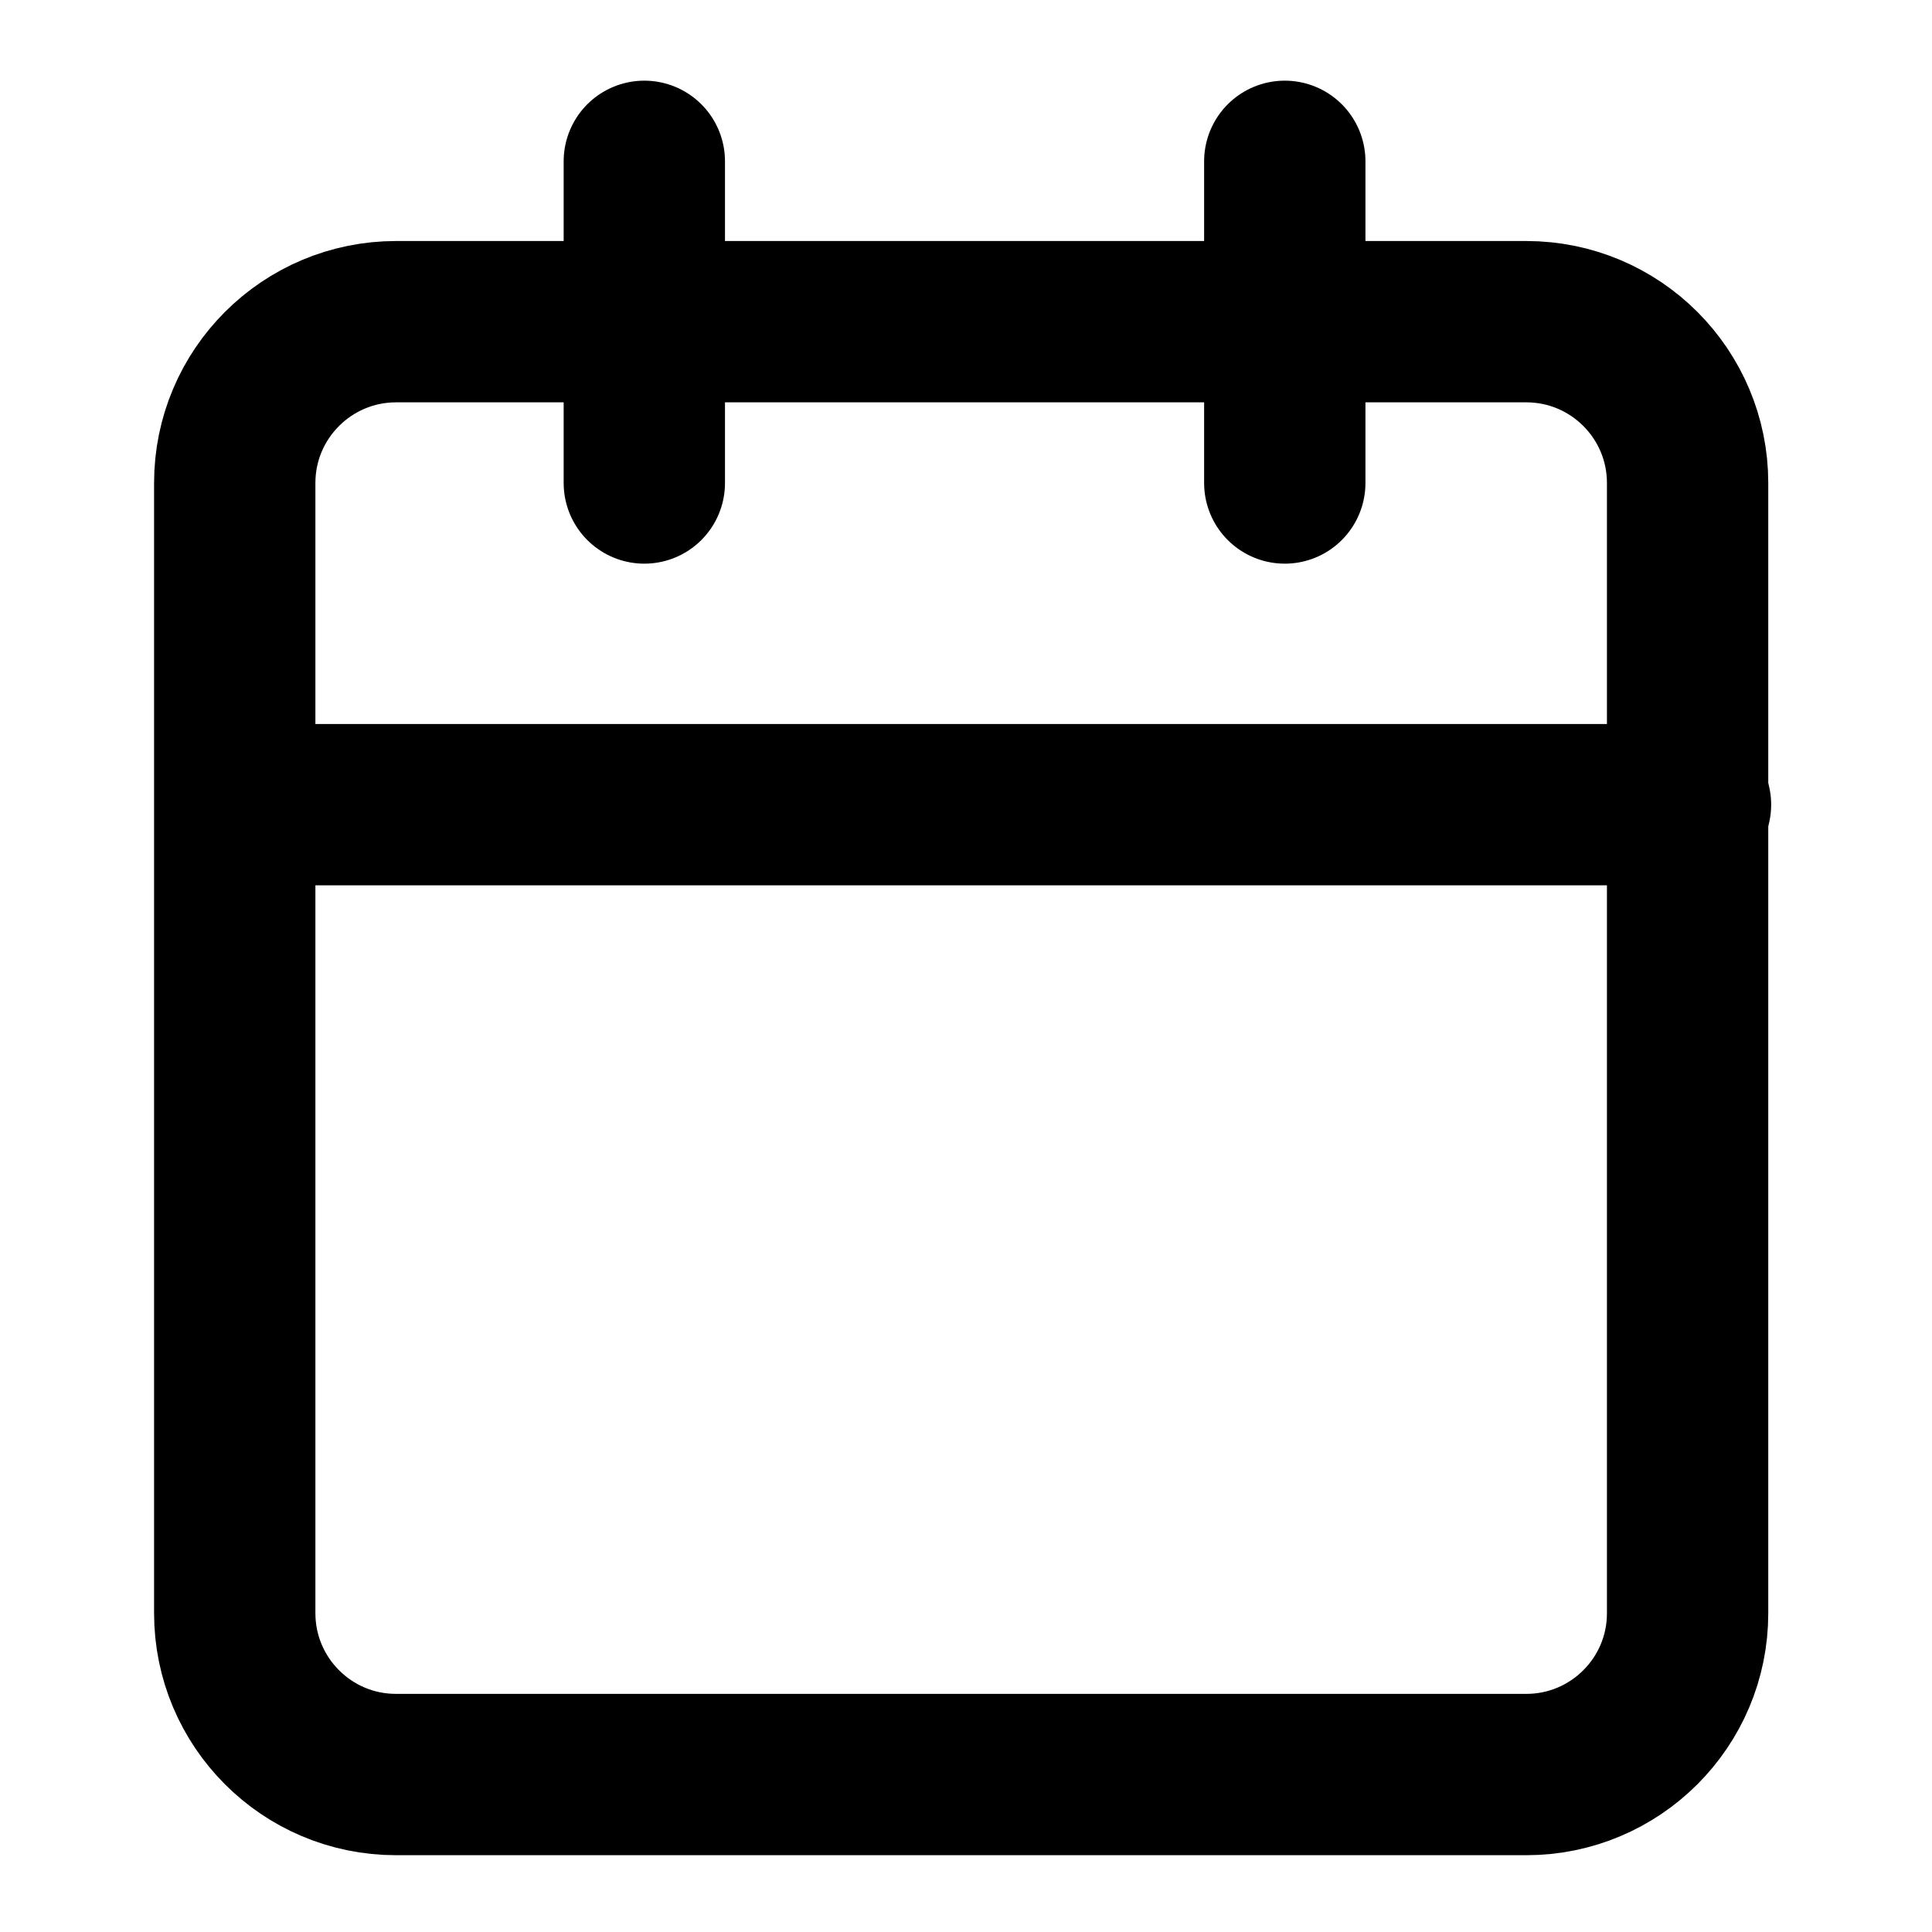
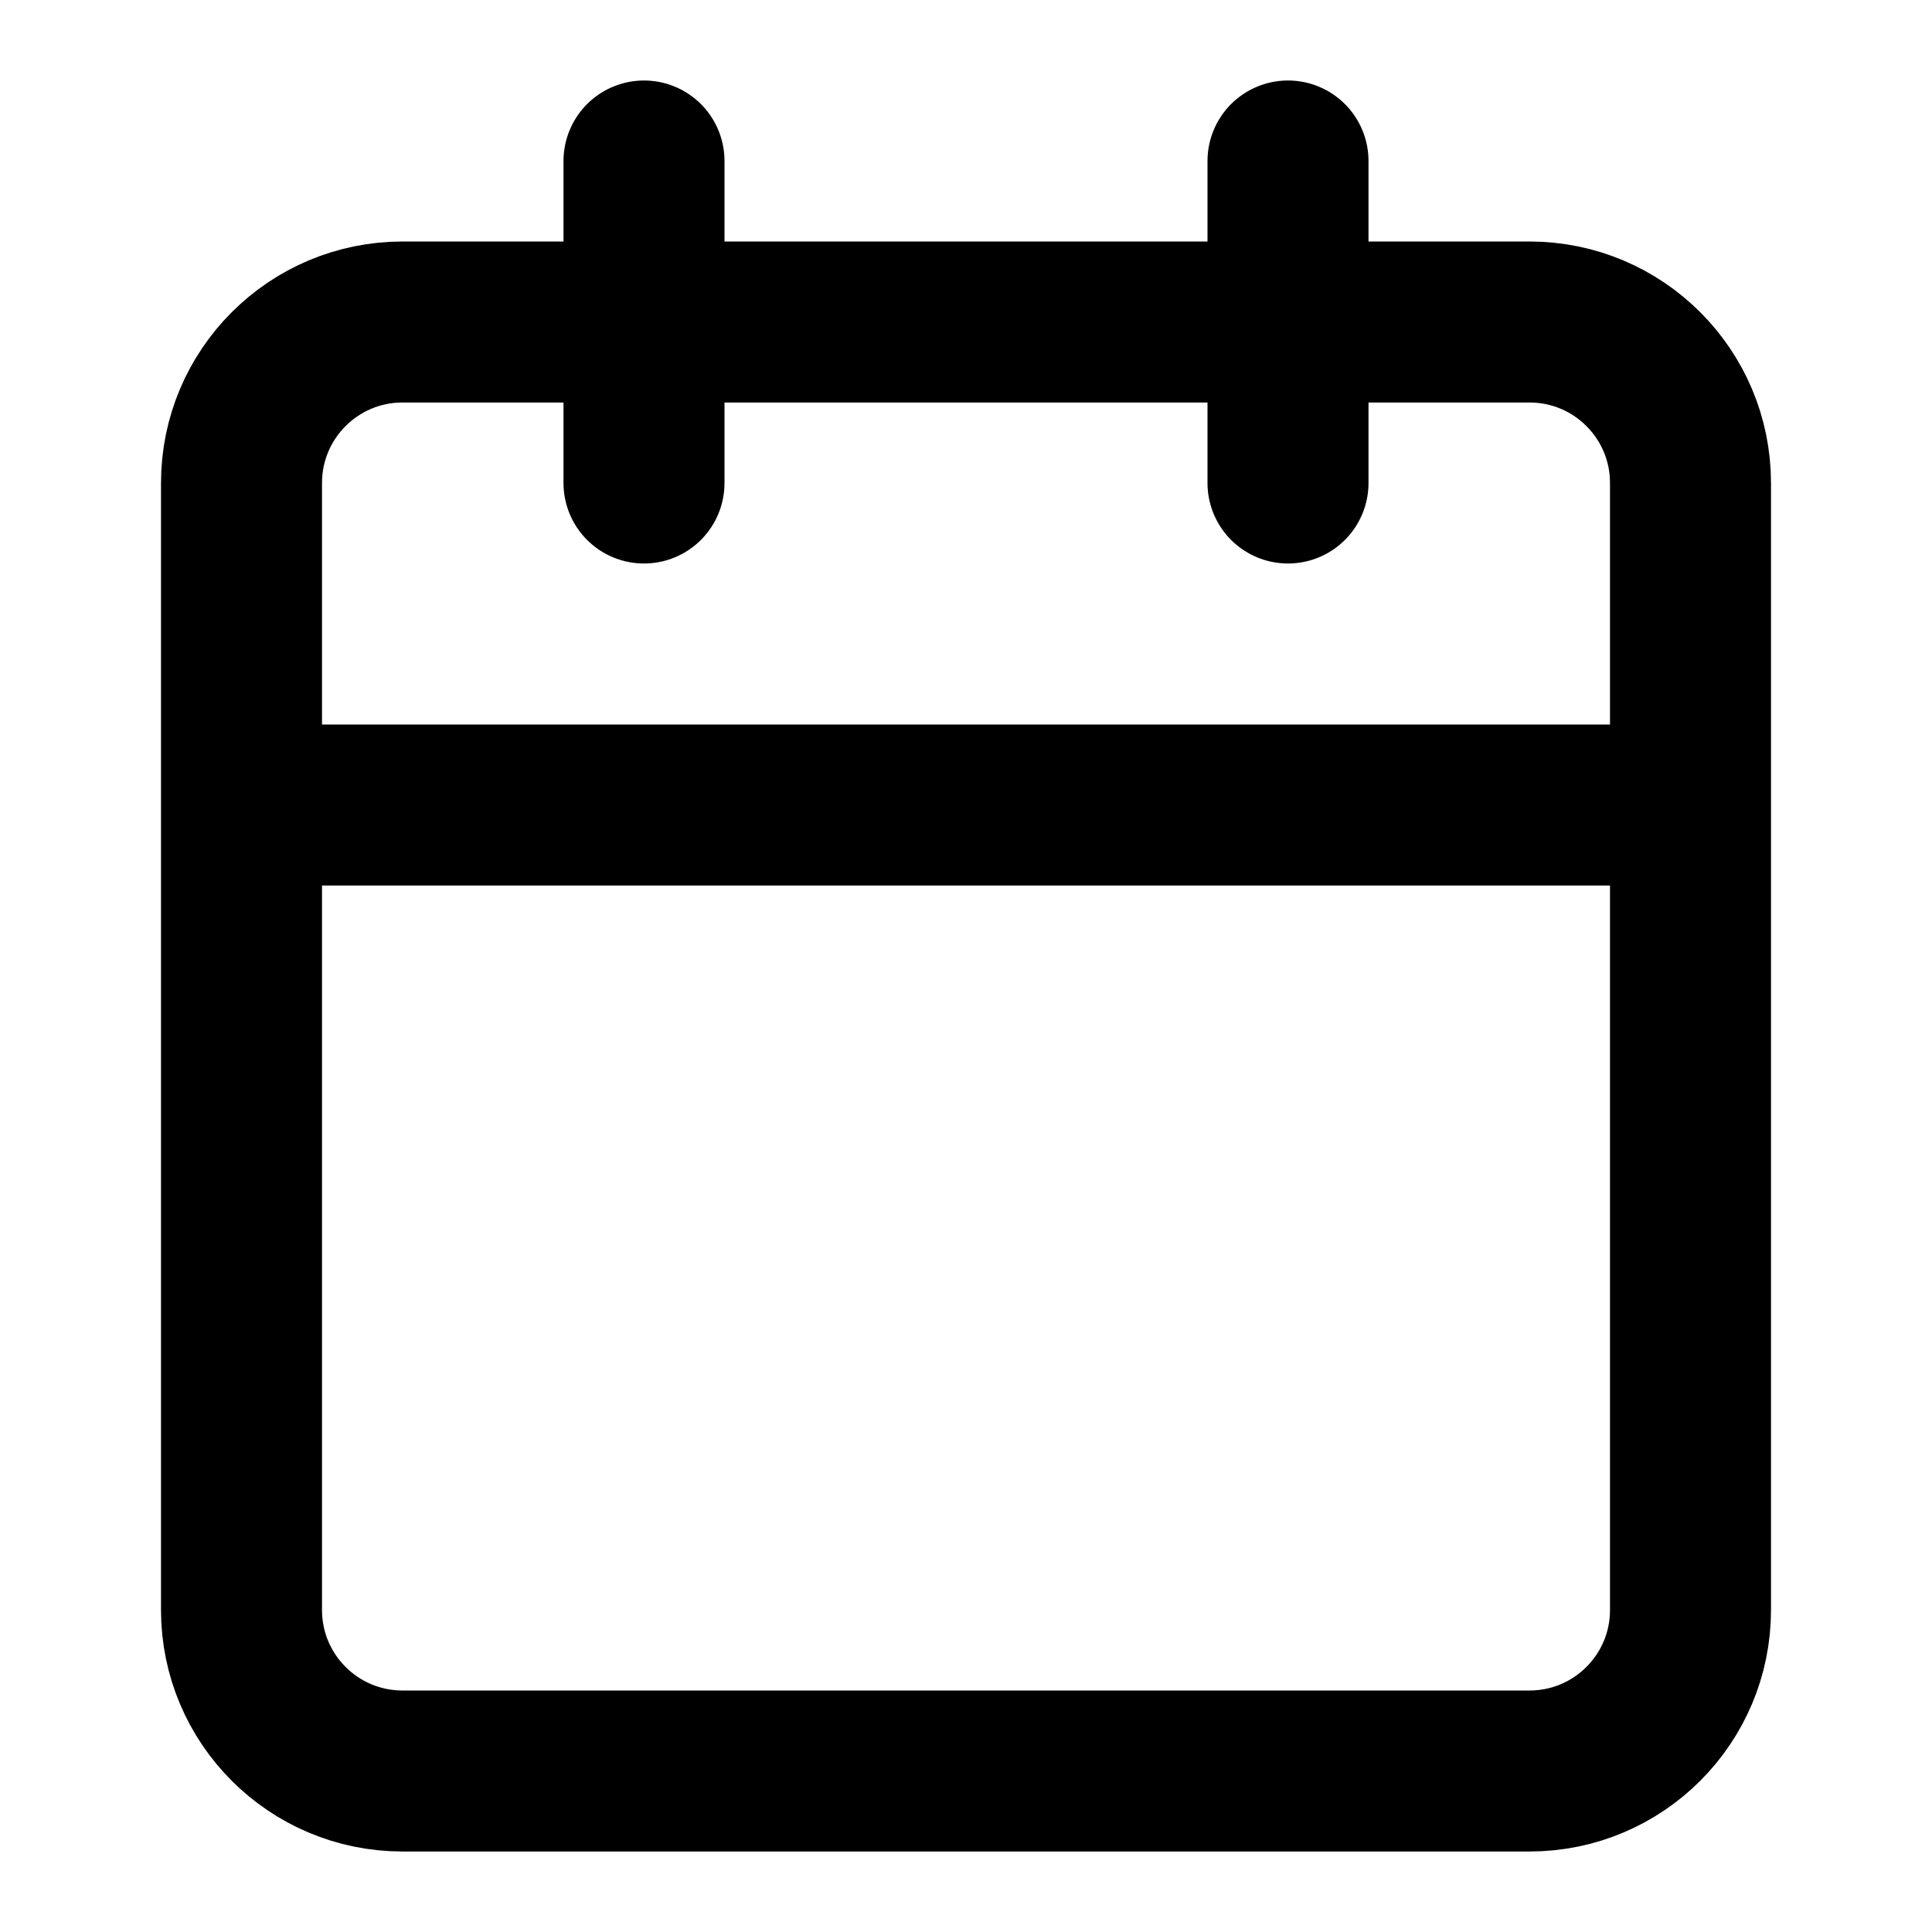
- <svg xmlns="http://www.w3.org/2000/svg" fill="none" version="1.1" viewBox="0 0 20 20">
-   <g id="a" stroke="currentColor" stroke-linecap="round" stroke-linejoin="round" stroke-width="1.67">
-     <path id="b" d="m6.67 1.67v3.33" />
-     <path d="m13.3 1.67v3.33" />
-     <path d="m15.8 3.33h-11.7c-.92 0-1.67.746-1.67 1.67v11.7c0 .92.746 1.67 1.67 1.67h11.7c.92 0 1.67-.746 1.67-1.67v-11.7c0-.92-.746-1.67-1.67-1.67z" />
-     <path d="m2.5 8.33h15" />
-   </g>
+ <svg xmlns="http://www.w3.org/2000/svg" fill="none" viewBox="0 0 24 24">
+   <path stroke="currentColor" stroke-linecap="round" stroke-linejoin="round" stroke-width="2" d="M8 2v4m8-4v4m3-2H5a2 2 0 0 0-2 2v14a2 2 0 0 0 2 2h14a2 2 0 0 0 2-2V6a2 2 0 0 0-2-2ZM3 10h18" />
</svg>
